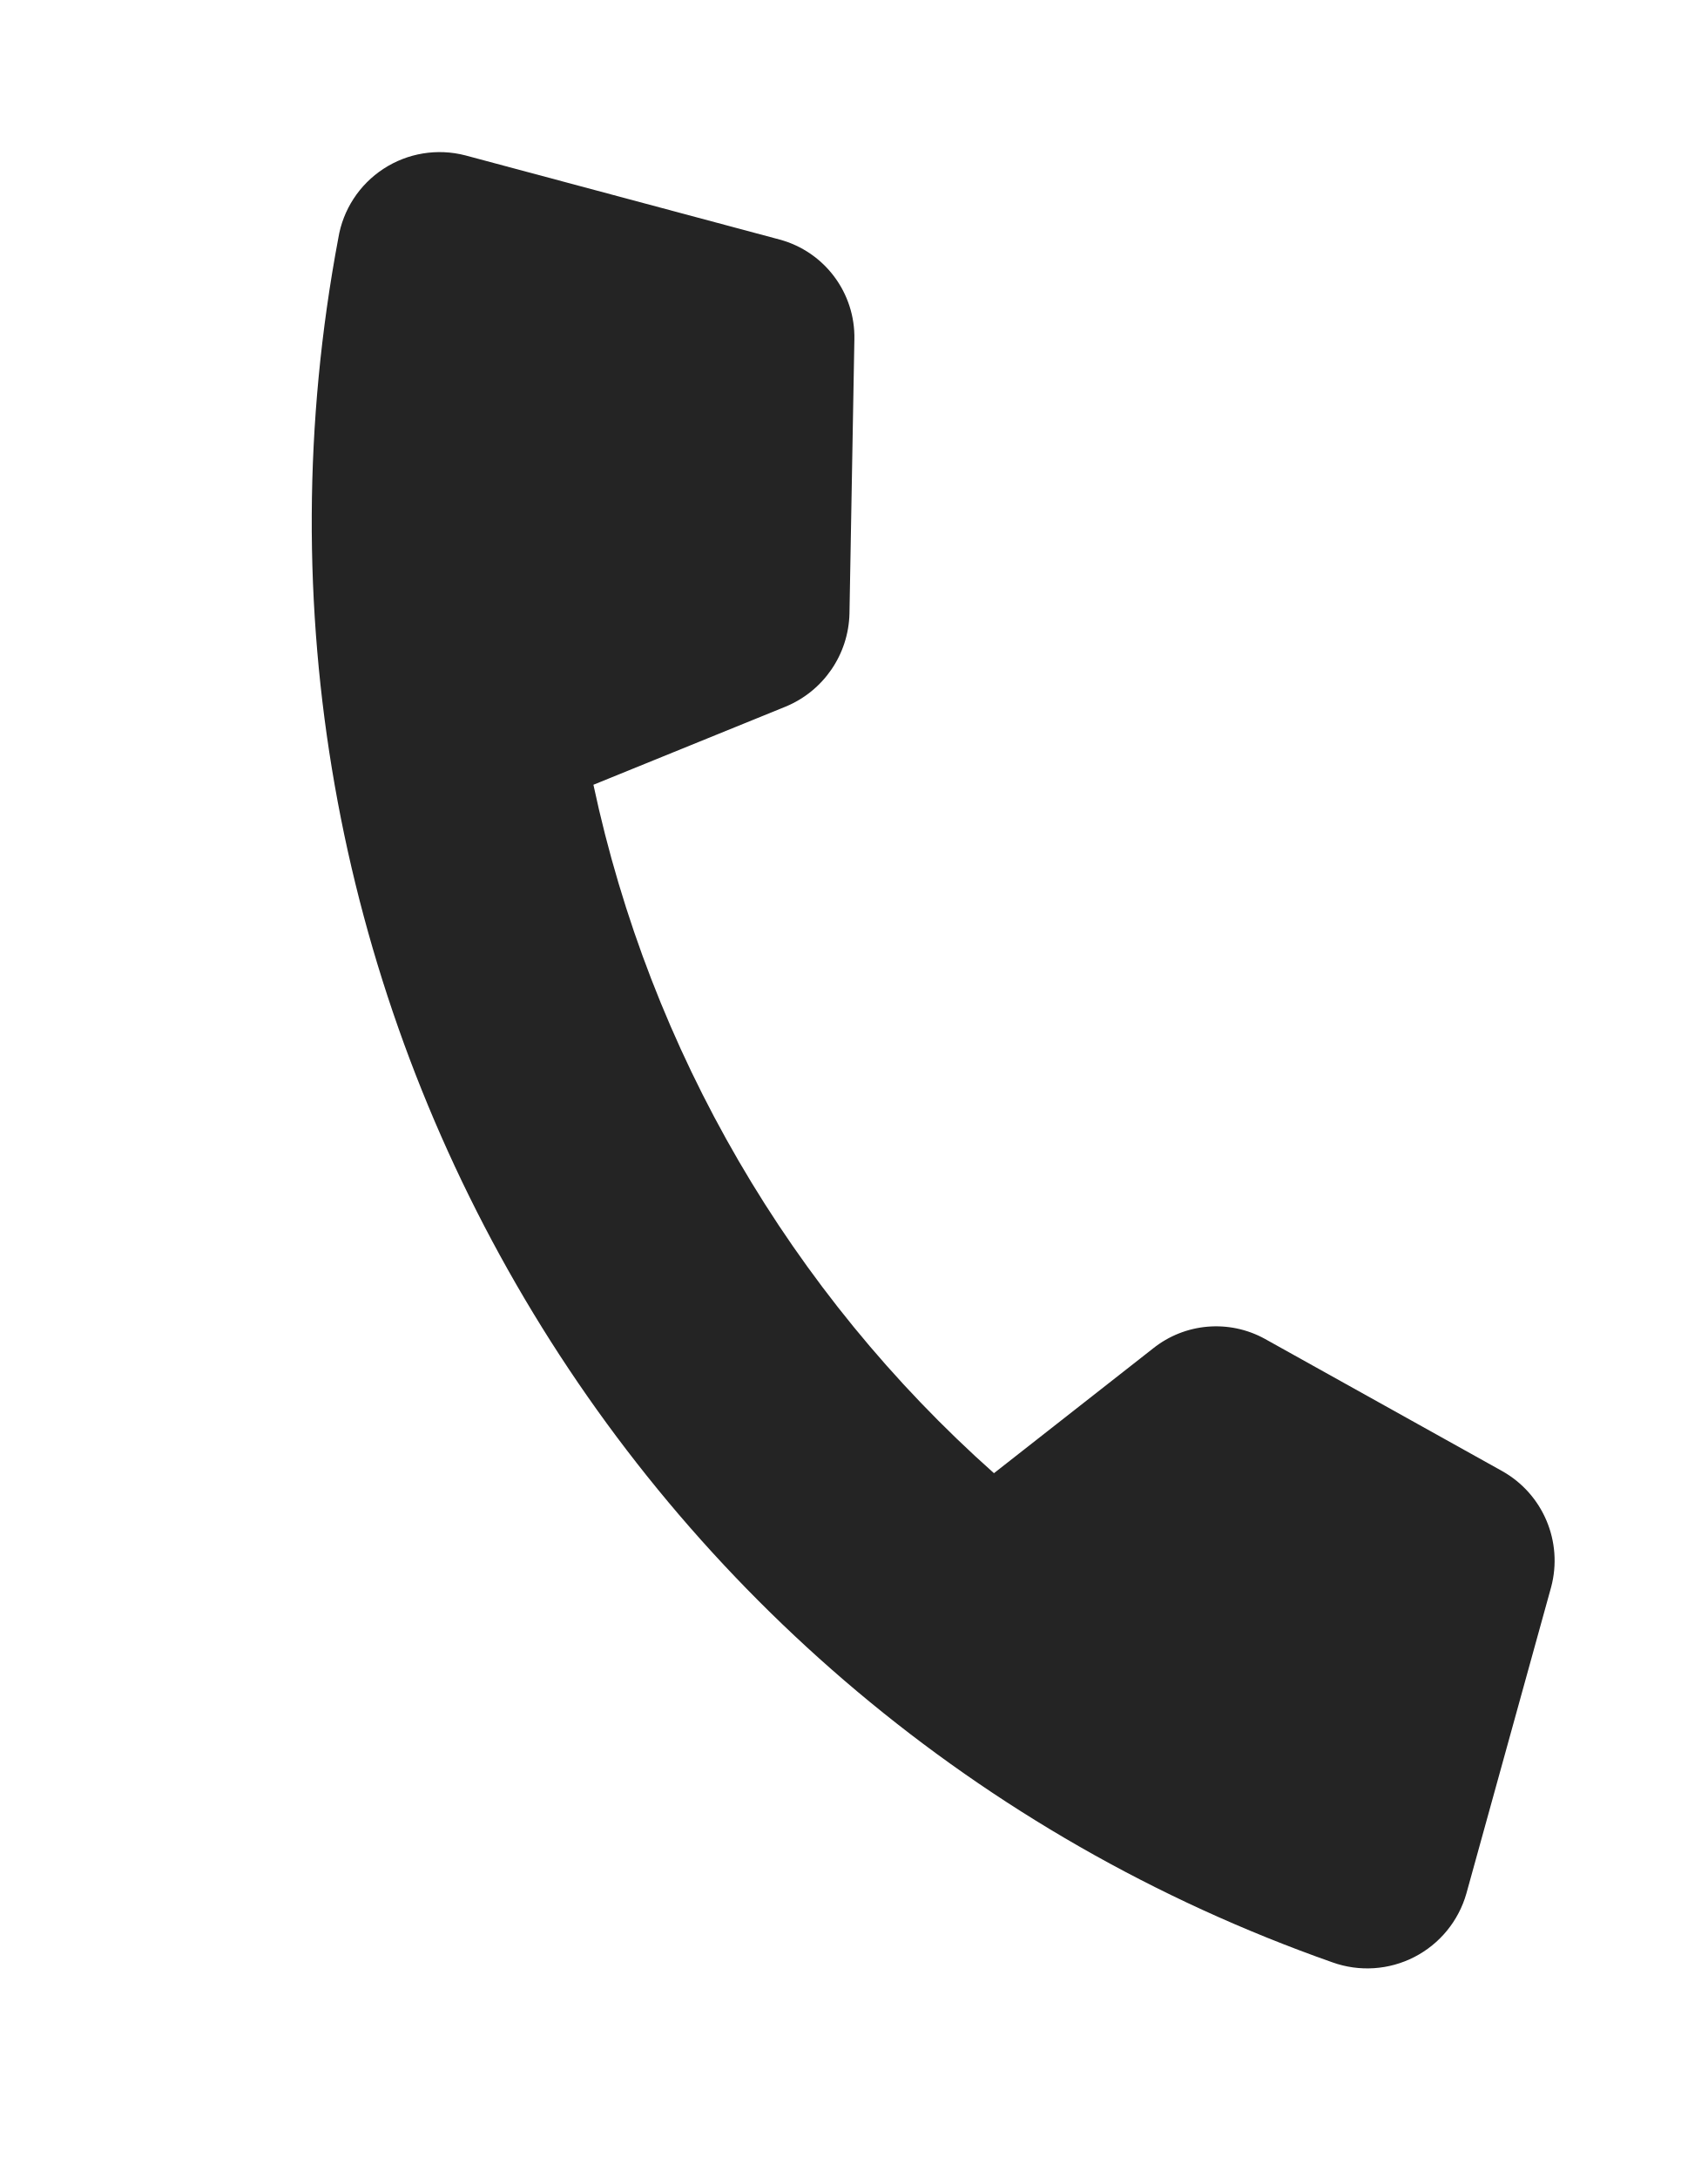
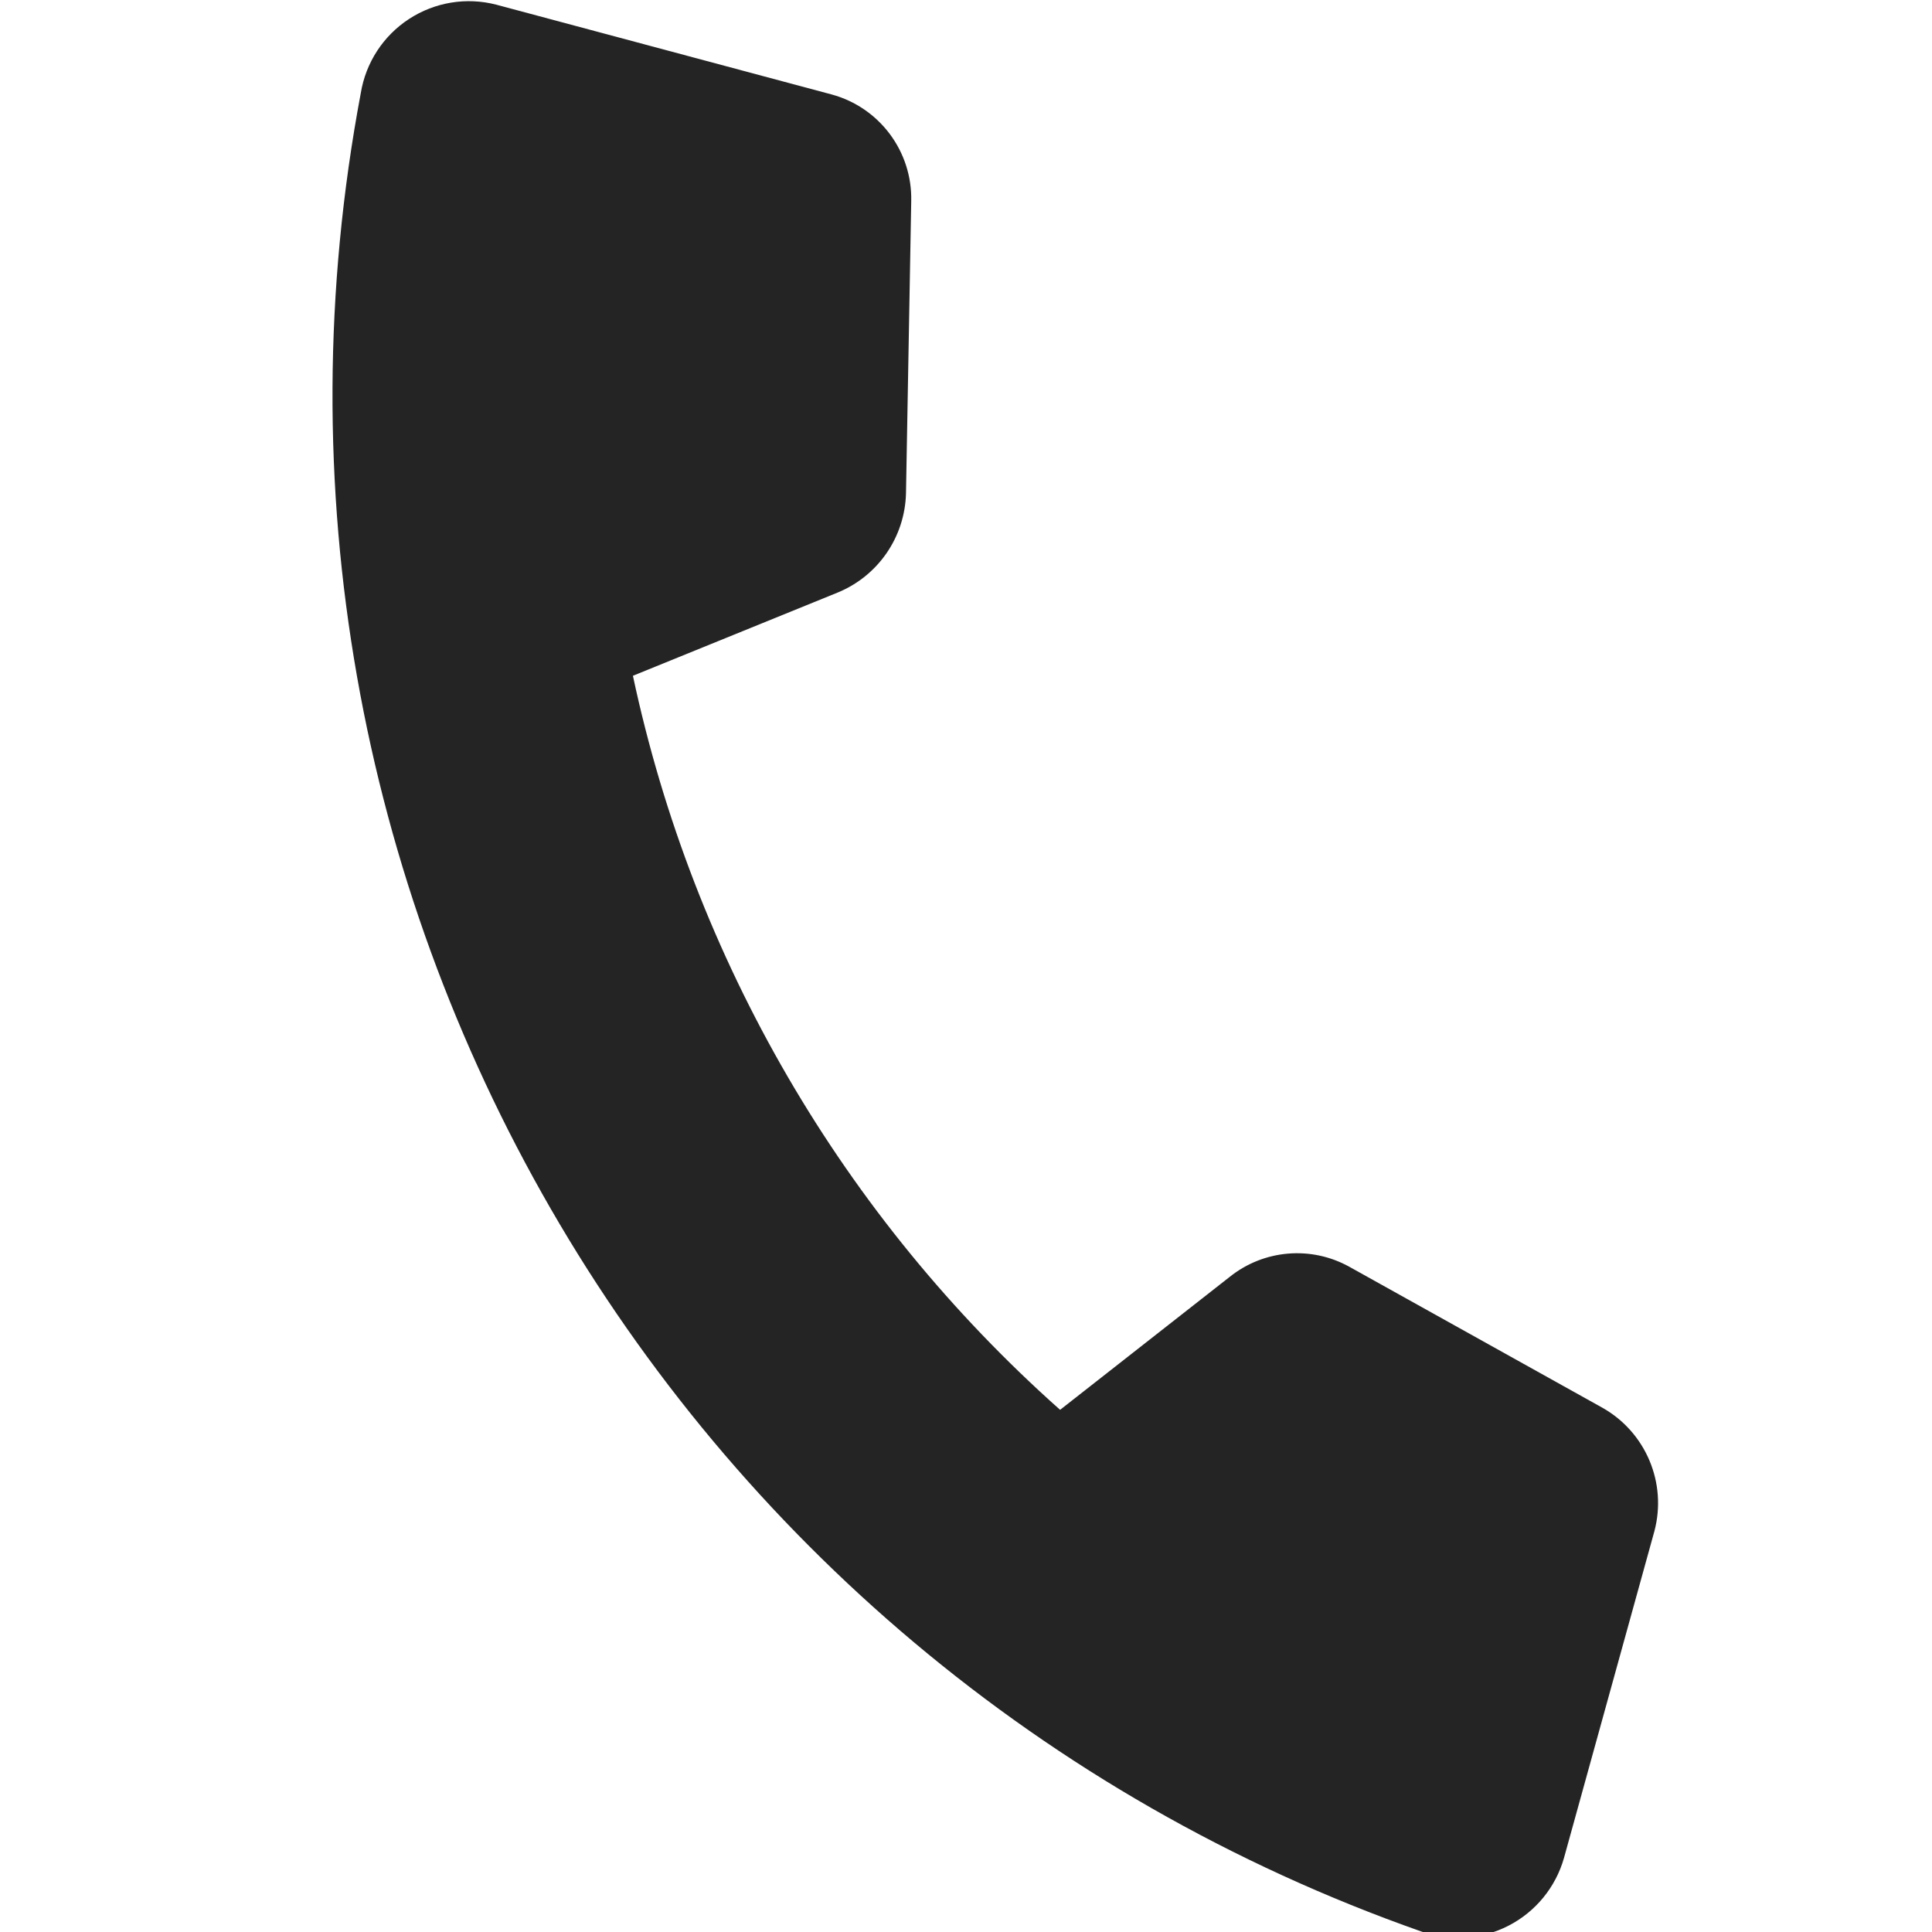
- <svg xmlns="http://www.w3.org/2000/svg" width="56.554" height="72.123" viewBox="0 0 56.554 72.123">
+ <svg xmlns="http://www.w3.org/2000/svg" width="62" height="62" viewBox="0 12 60 46">
  <path id="Path_23" data-name="Path 23" d="M67.158,13.643a50.6,50.6,0,0,1-65.909-.03A3.4,3.4,0,0,1,.975,8.6L8.6.972A3.351,3.351,0,0,1,12.7.486l7.779,4.679a3.421,3.421,0,0,1,1.611,3.373l-.942,6.806a42.306,42.306,0,0,0,26.376-.091l-.942-6.624a3.347,3.347,0,0,1,1.58-3.373L55.884.638a3.4,3.4,0,0,1,4.133.517L67.4,8.659A3.414,3.414,0,0,1,67.158,13.643Z" transform="translate(22.37) rotate(60)" fill="#242424" />
</svg>
